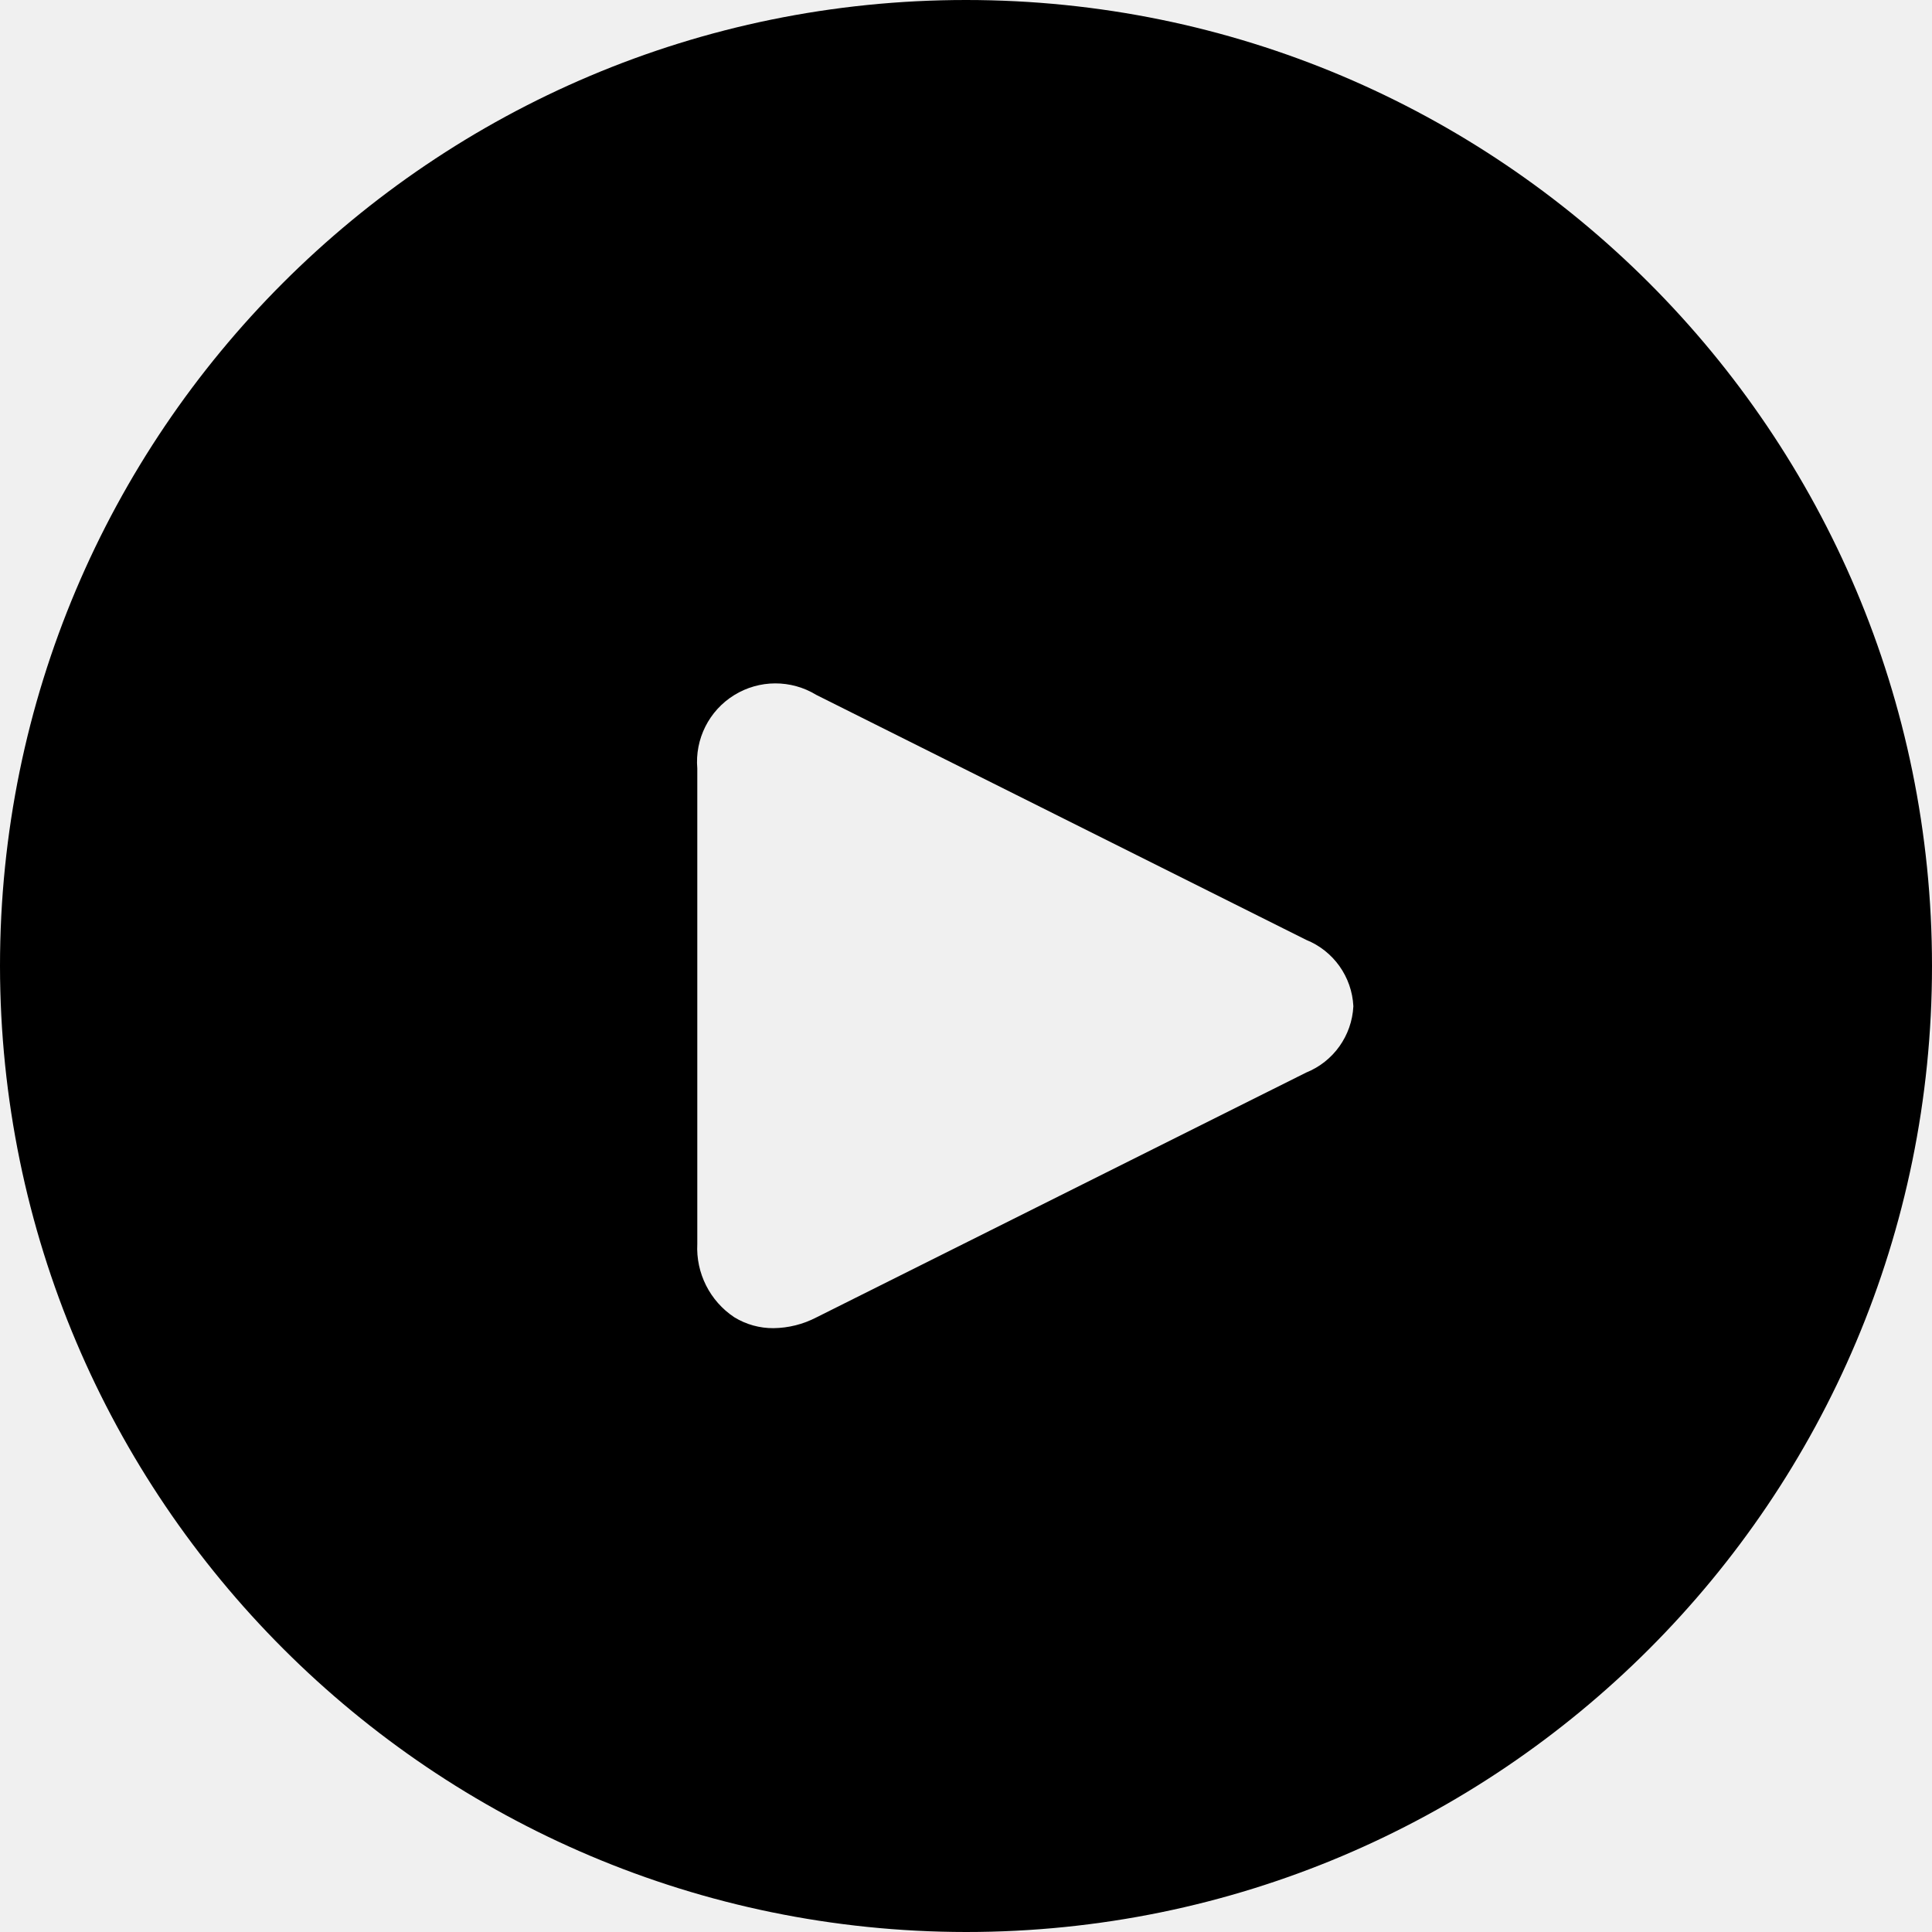
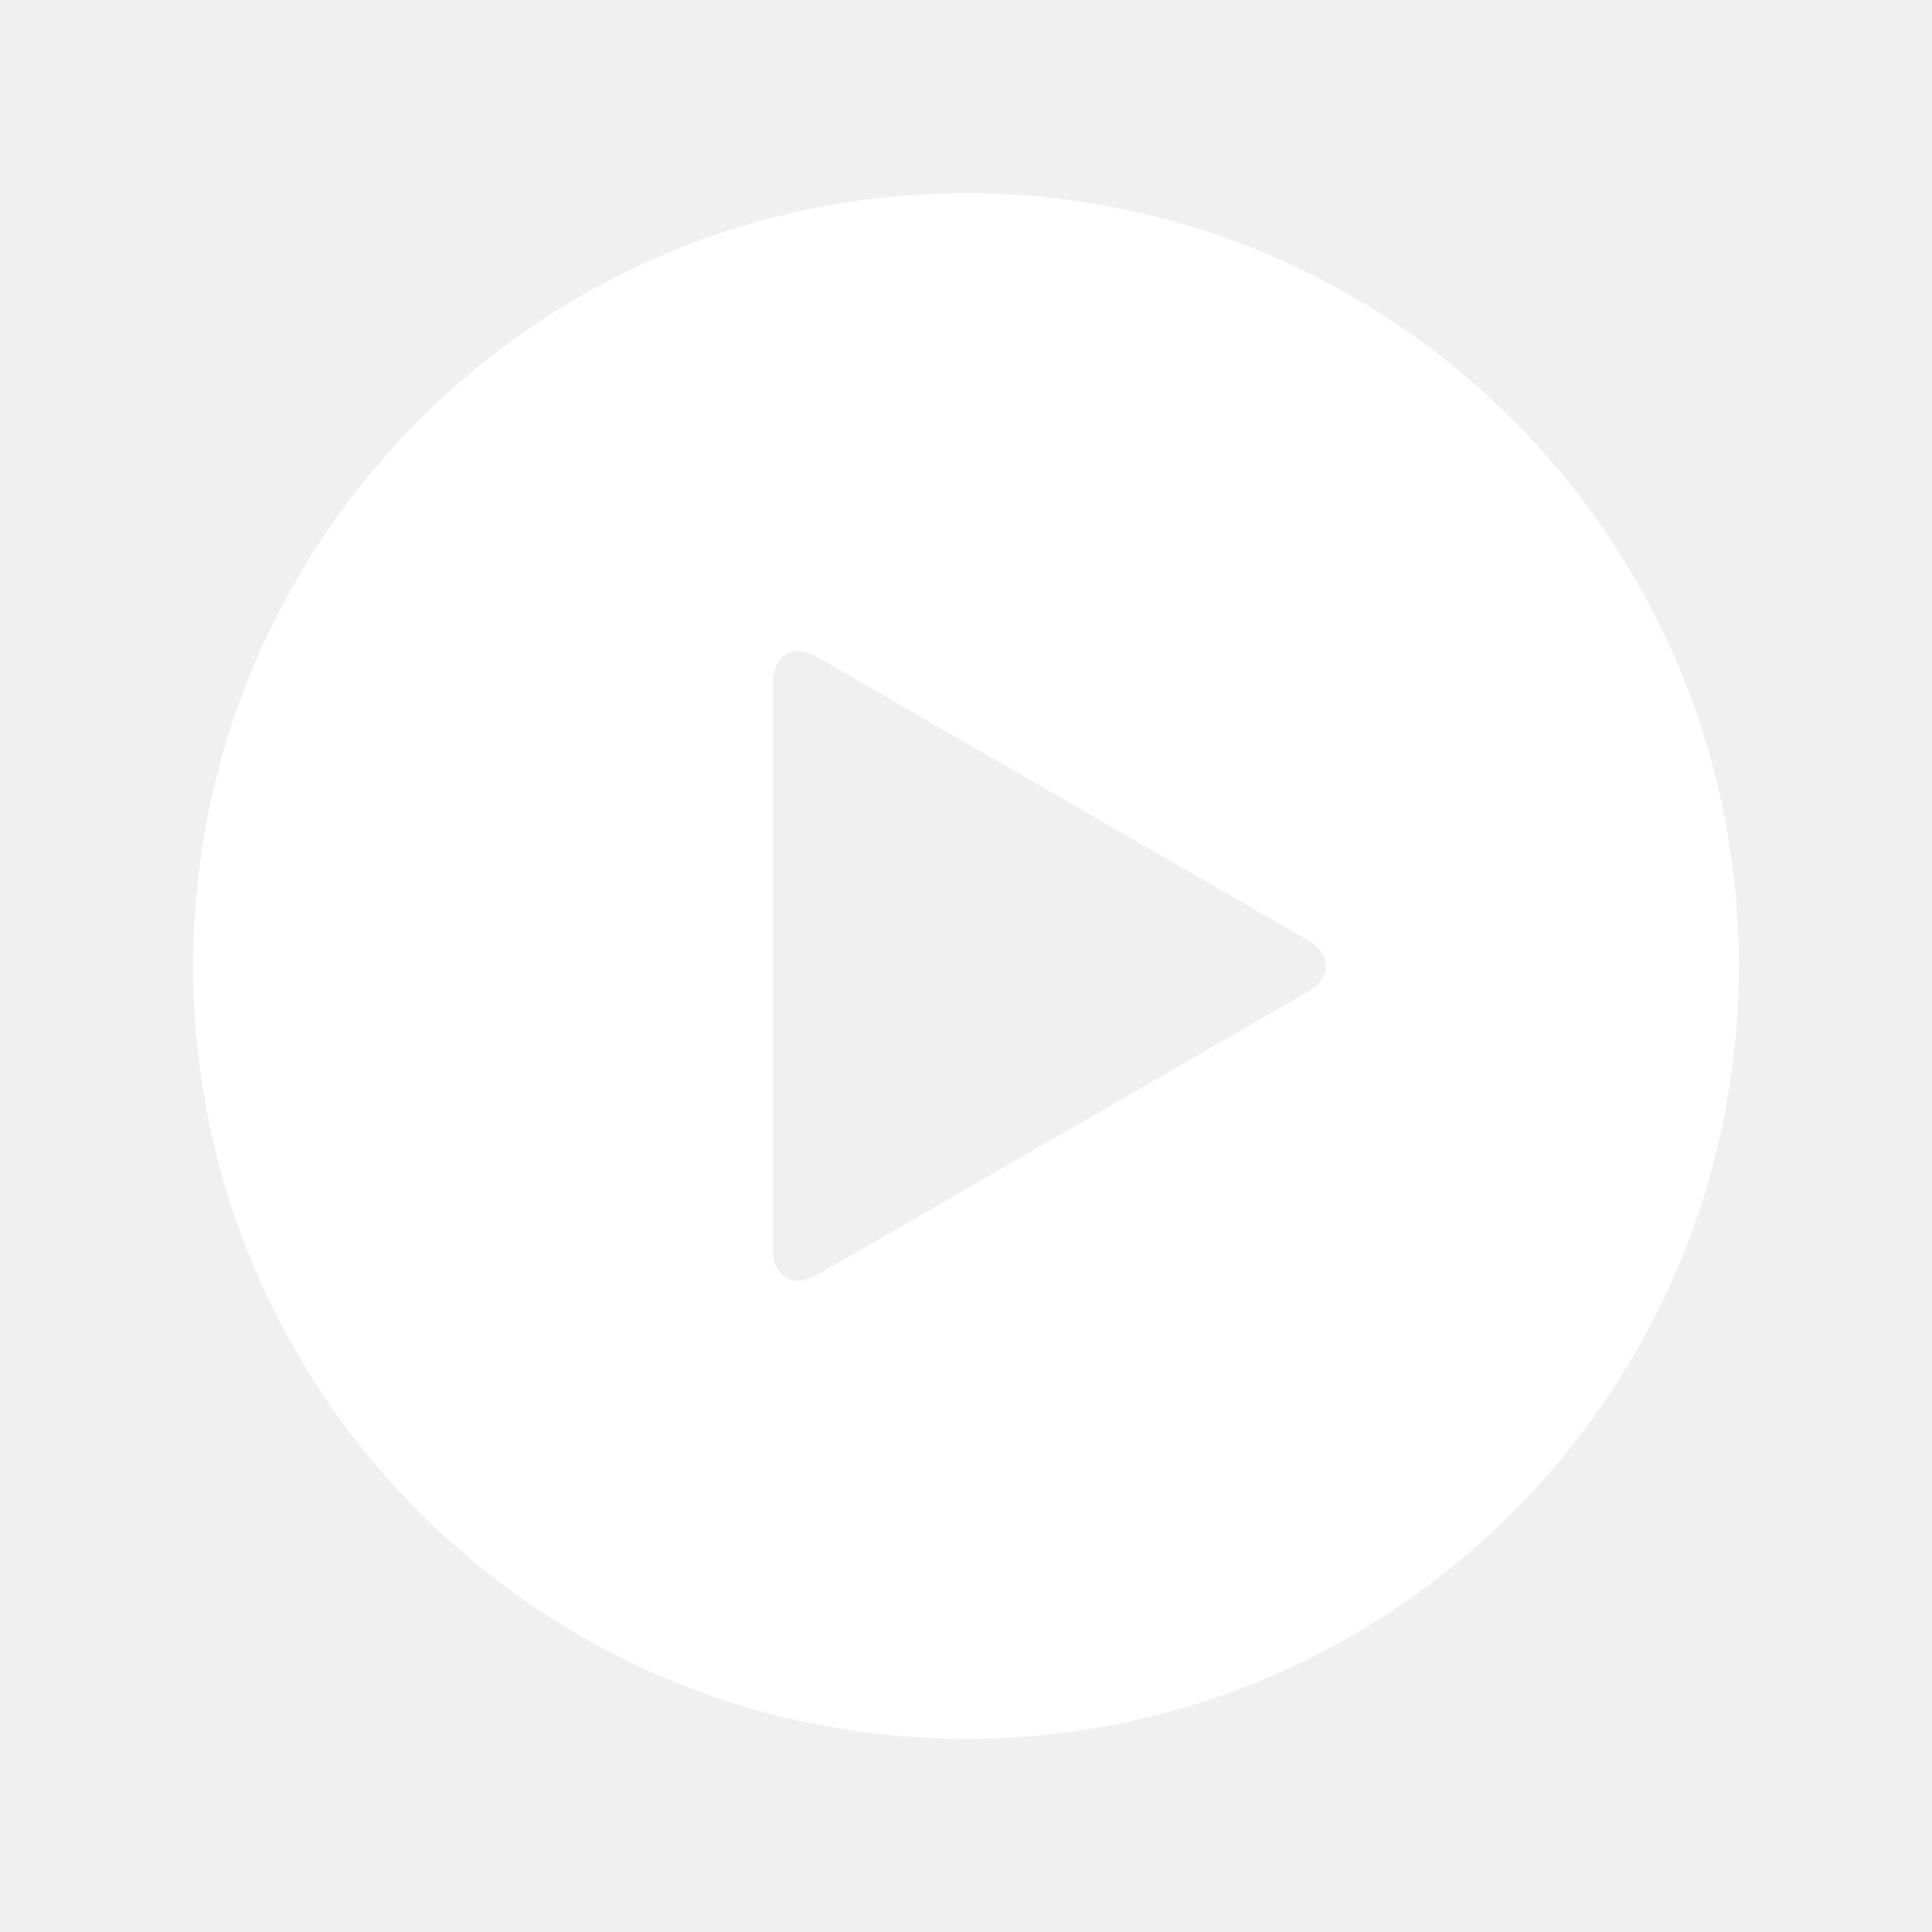
- <svg xmlns="http://www.w3.org/2000/svg" viewBox="0 0 24 24">
-   <path fill="black" d="M12,24A12,12,0,1,0,0,12,12.013,12.013,0,0,0,12,24Zm4.812-11.5a.939.939,0,0,1-.587.824L10.14,16.366a1.185,1.185,0,0,1-.531.133.919.919,0,0,1-.488-.136,1.032,1.032,0,0,1-.459-.911V9.546a.974.974,0,0,1,1.478-.914l6.085,3.043A.939.939,0,0,1,16.812,12.5Z" />
+ <svg xmlns="http://www.w3.org/2000/svg" viewBox="0 0 30 30" fill="#ffffff">
+   <path d="M15,3C8.373,3,3,8.373,3,15c0,6.627,5.373,12,12,12s12-5.373,12-12C27,8.373,21.627,3,15,3z M20.304,15.402l-7.608,4.392 C12.313,20.015,12,19.834,12,19.392v-8.785c0-0.442,0.313-0.623,0.696-0.402l7.608,4.392C20.687,14.819,20.687,15.181,20.304,15.402 z" fill="#ffffff" />
</svg>
